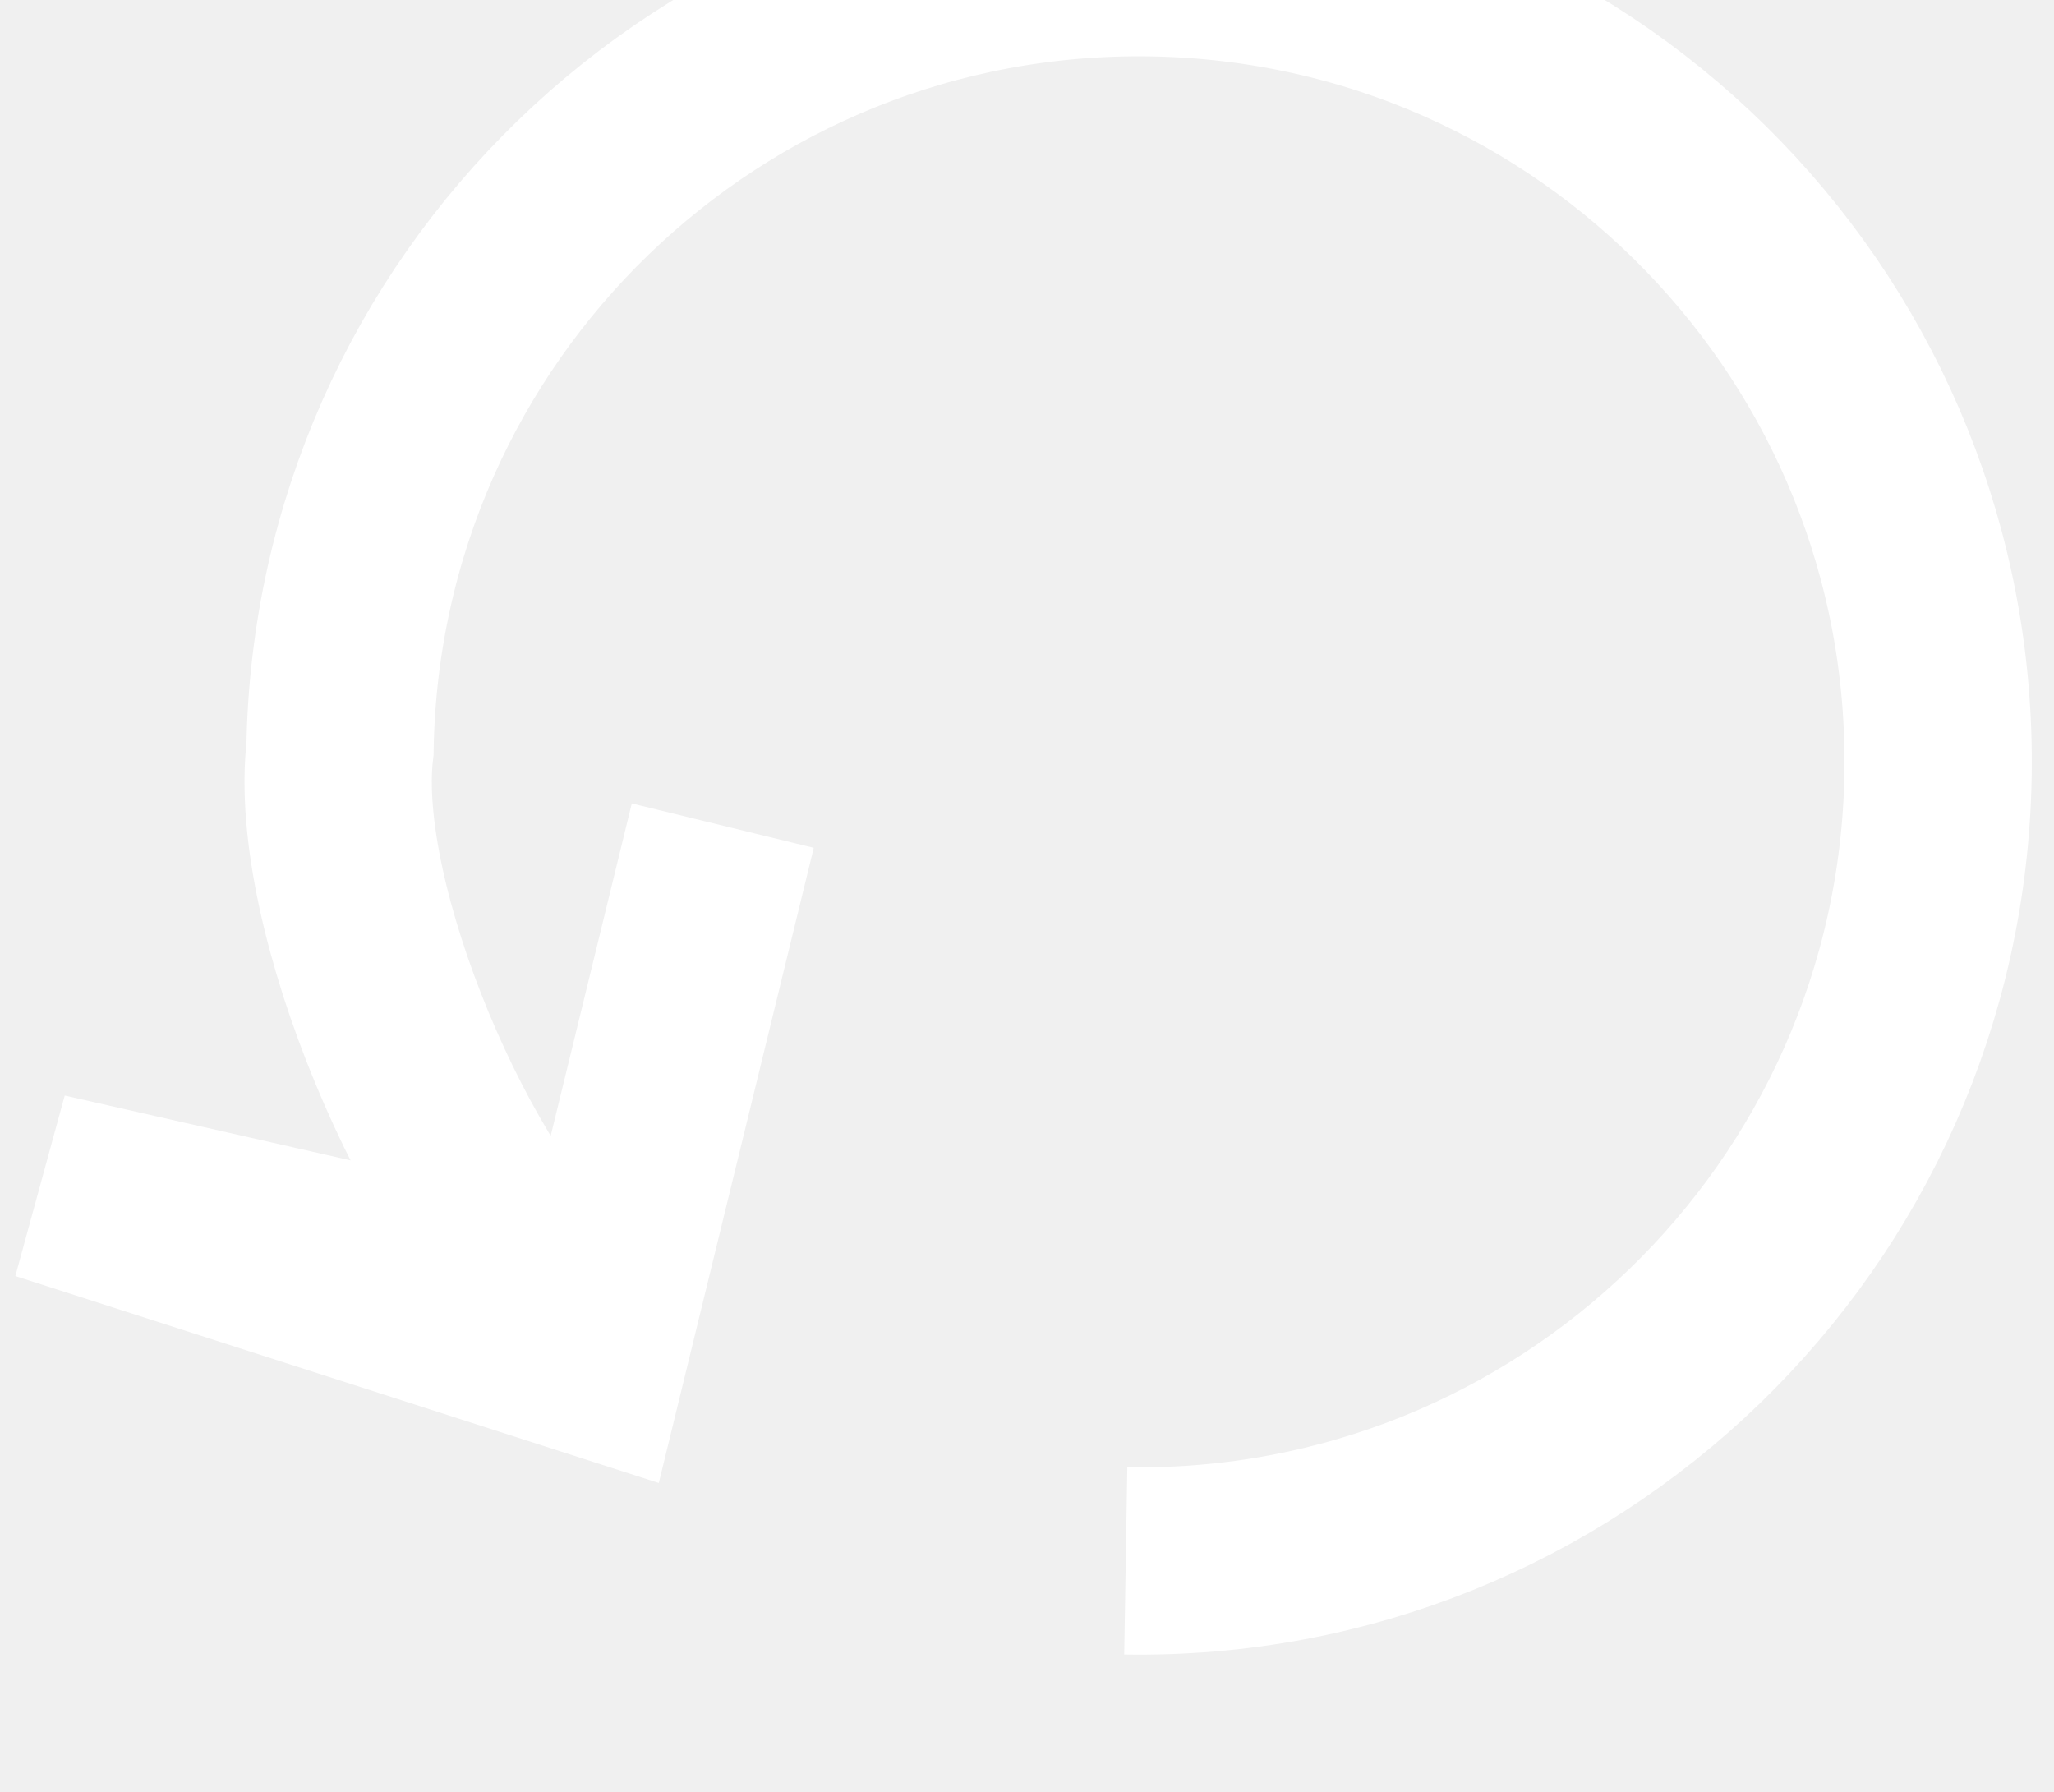
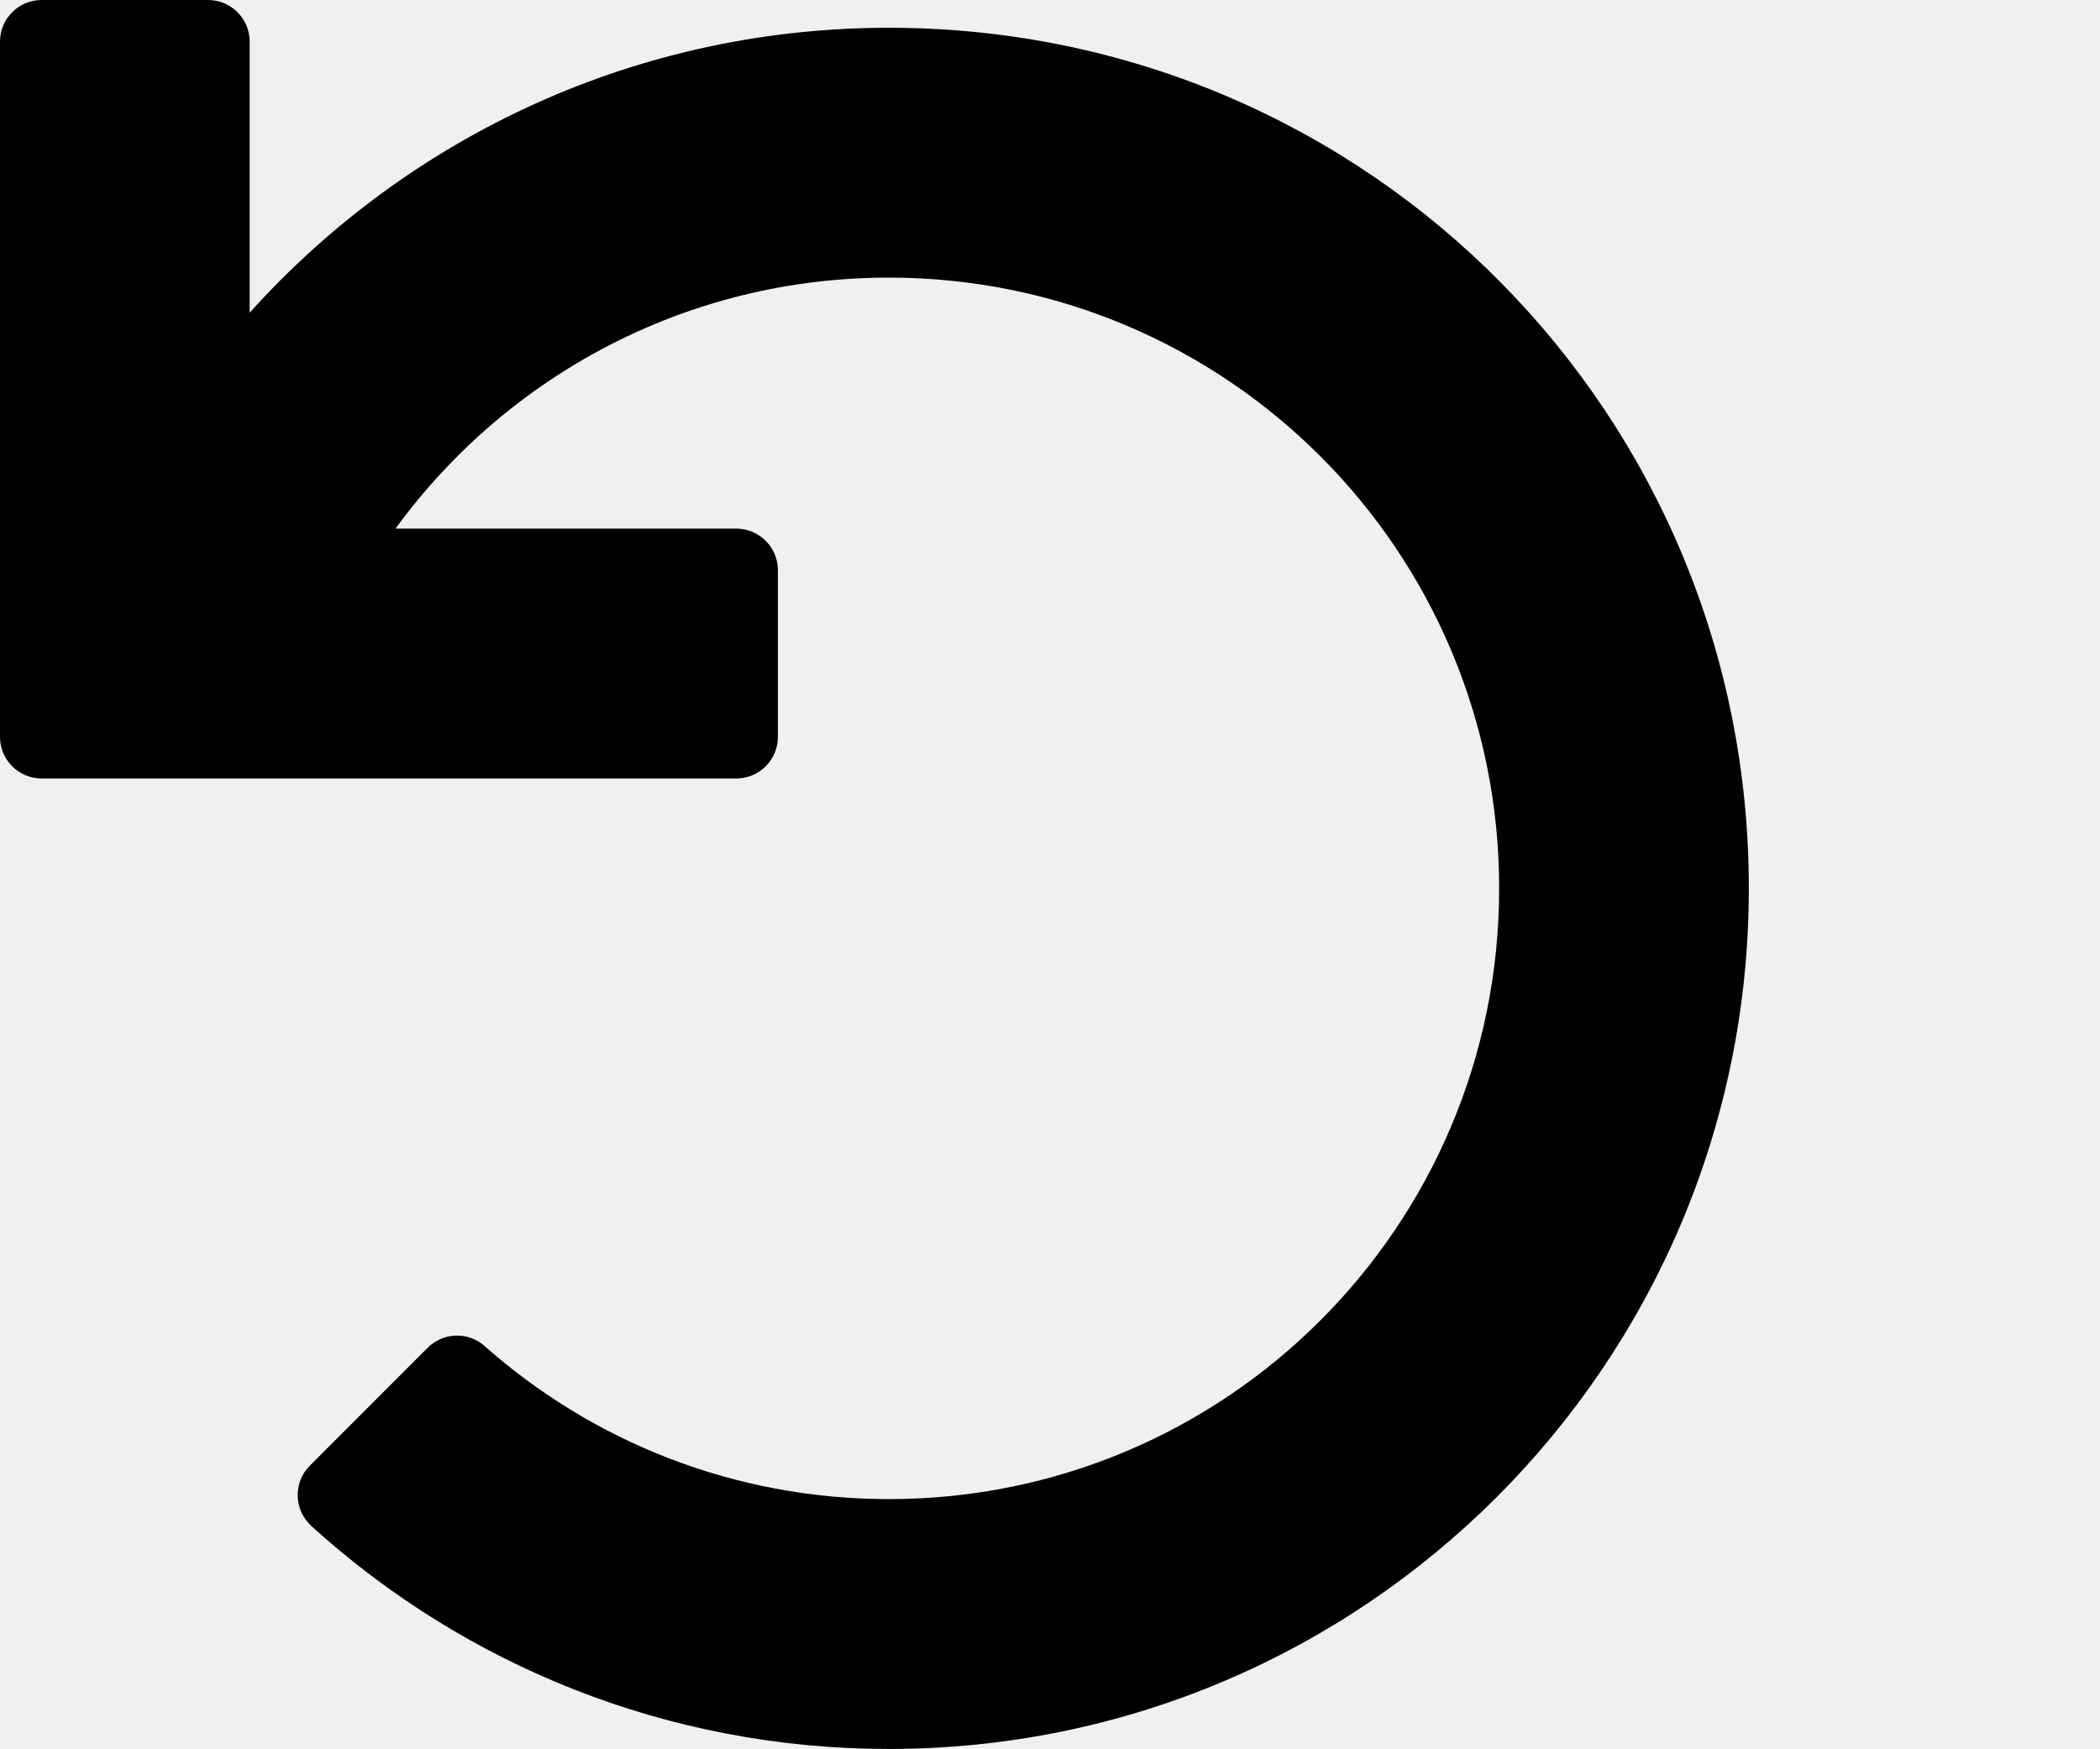
- <svg xmlns="http://www.w3.org/2000/svg" viewBox="0 0 329 287">
-   <path d="M180.32,250A128,128,0,1,0,54.46,119.94c-3,25.09,17.33,72.87,36.39,89.16l-83.8-19,87.72,28.21,21-86.07" fill="none" stroke="#fff" stroke-width="30" />
+ <svg xmlns="http://www.w3.org/2000/svg" viewBox="0 0 299 249">
+   <path d="M104.833,110.831 L5.925,110.831 C2.653,110.831 0,108.177 0,104.903 L0,5.929 C0,2.655 2.653,0 5.925,0 L29.623,0 C32.895,0 35.548,2.655 35.548,5.929 L35.548,44.52 C58.147,19.406 90.973,3.691 127.467,3.956 C195.06,4.447 249.143,59.103 249,126.742 C248.856,194.288 194.092,249 126.557,249 C94.915,249 66.078,236.988 44.348,217.275 C41.83,214.991 41.714,211.072 44.117,208.668 L60.887,191.887 C63.096,189.677 66.645,189.557 68.985,191.628 C84.308,205.196 104.462,213.429 126.557,213.429 C174.581,213.429 213.452,174.539 213.452,126.476 C213.452,78.422 174.588,39.524 126.557,39.524 C97.676,39.524 72.11,53.592 56.313,75.26 L104.833,75.26 C108.105,75.26 110.758,77.914 110.758,81.188 L110.758,104.903 C110.758,108.177 108.105,110.831 104.833,110.831 Z" transform="rotate(0 146.253 124.5)" />
</svg>
